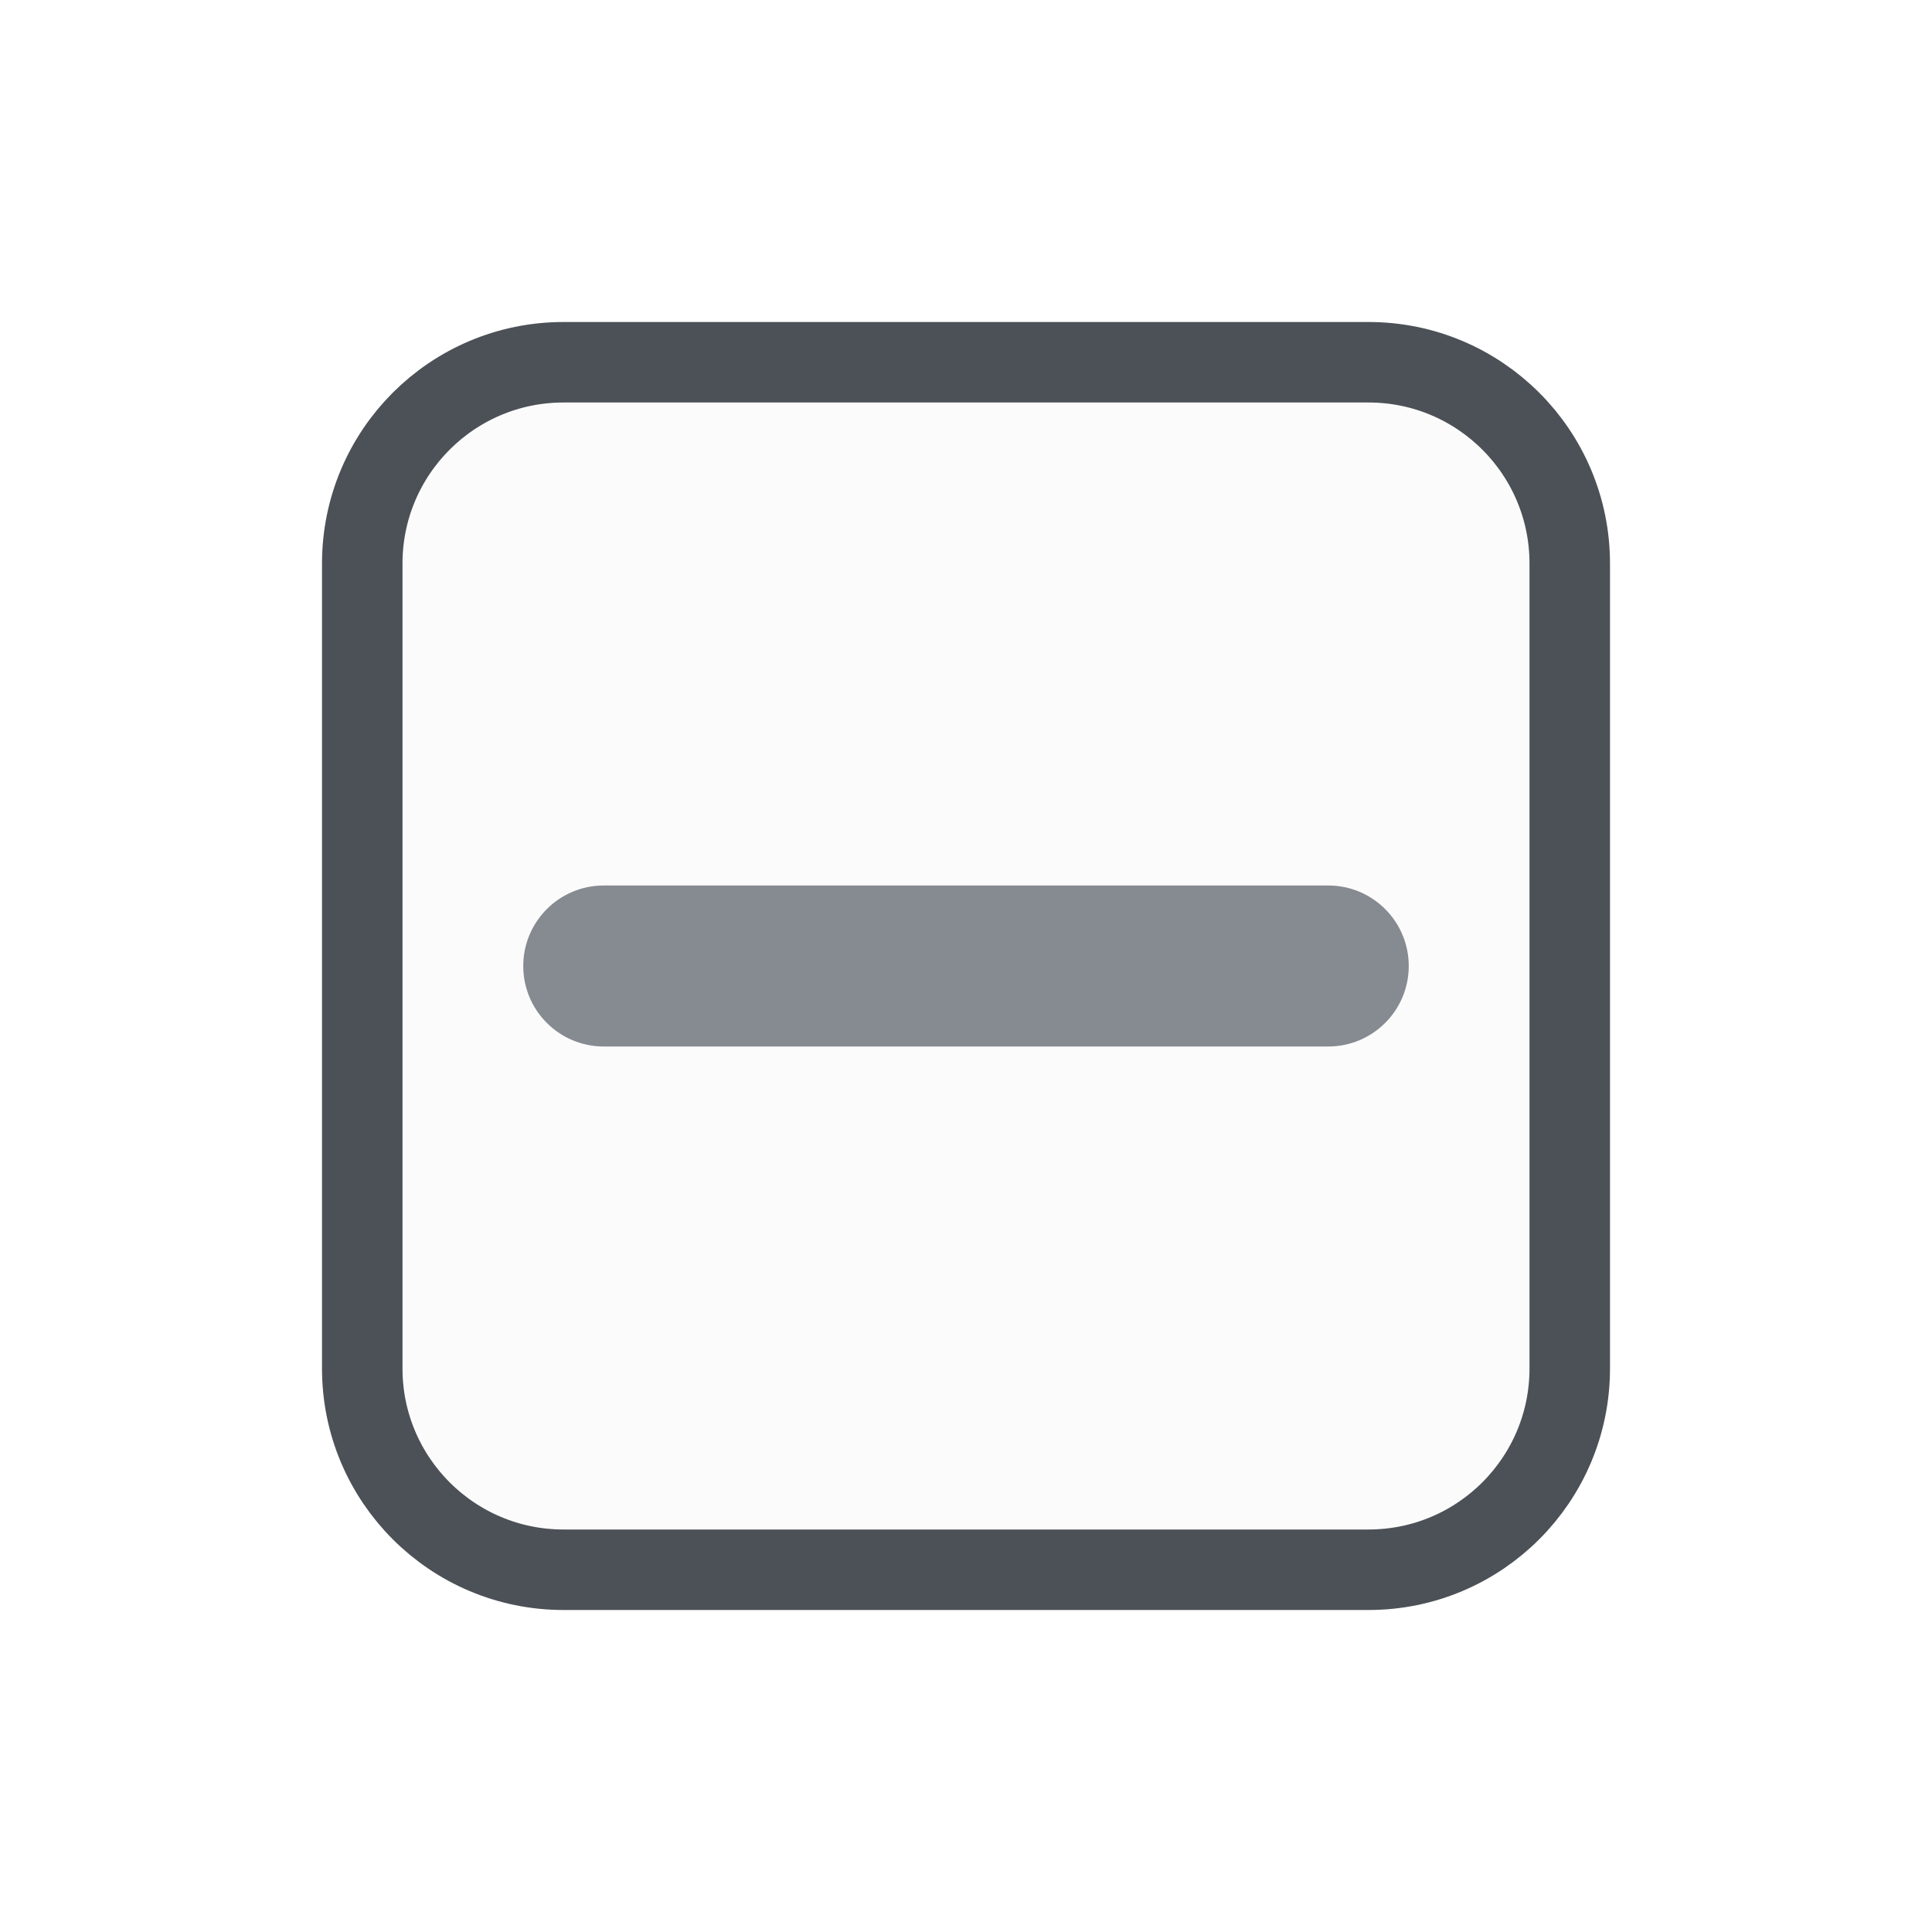
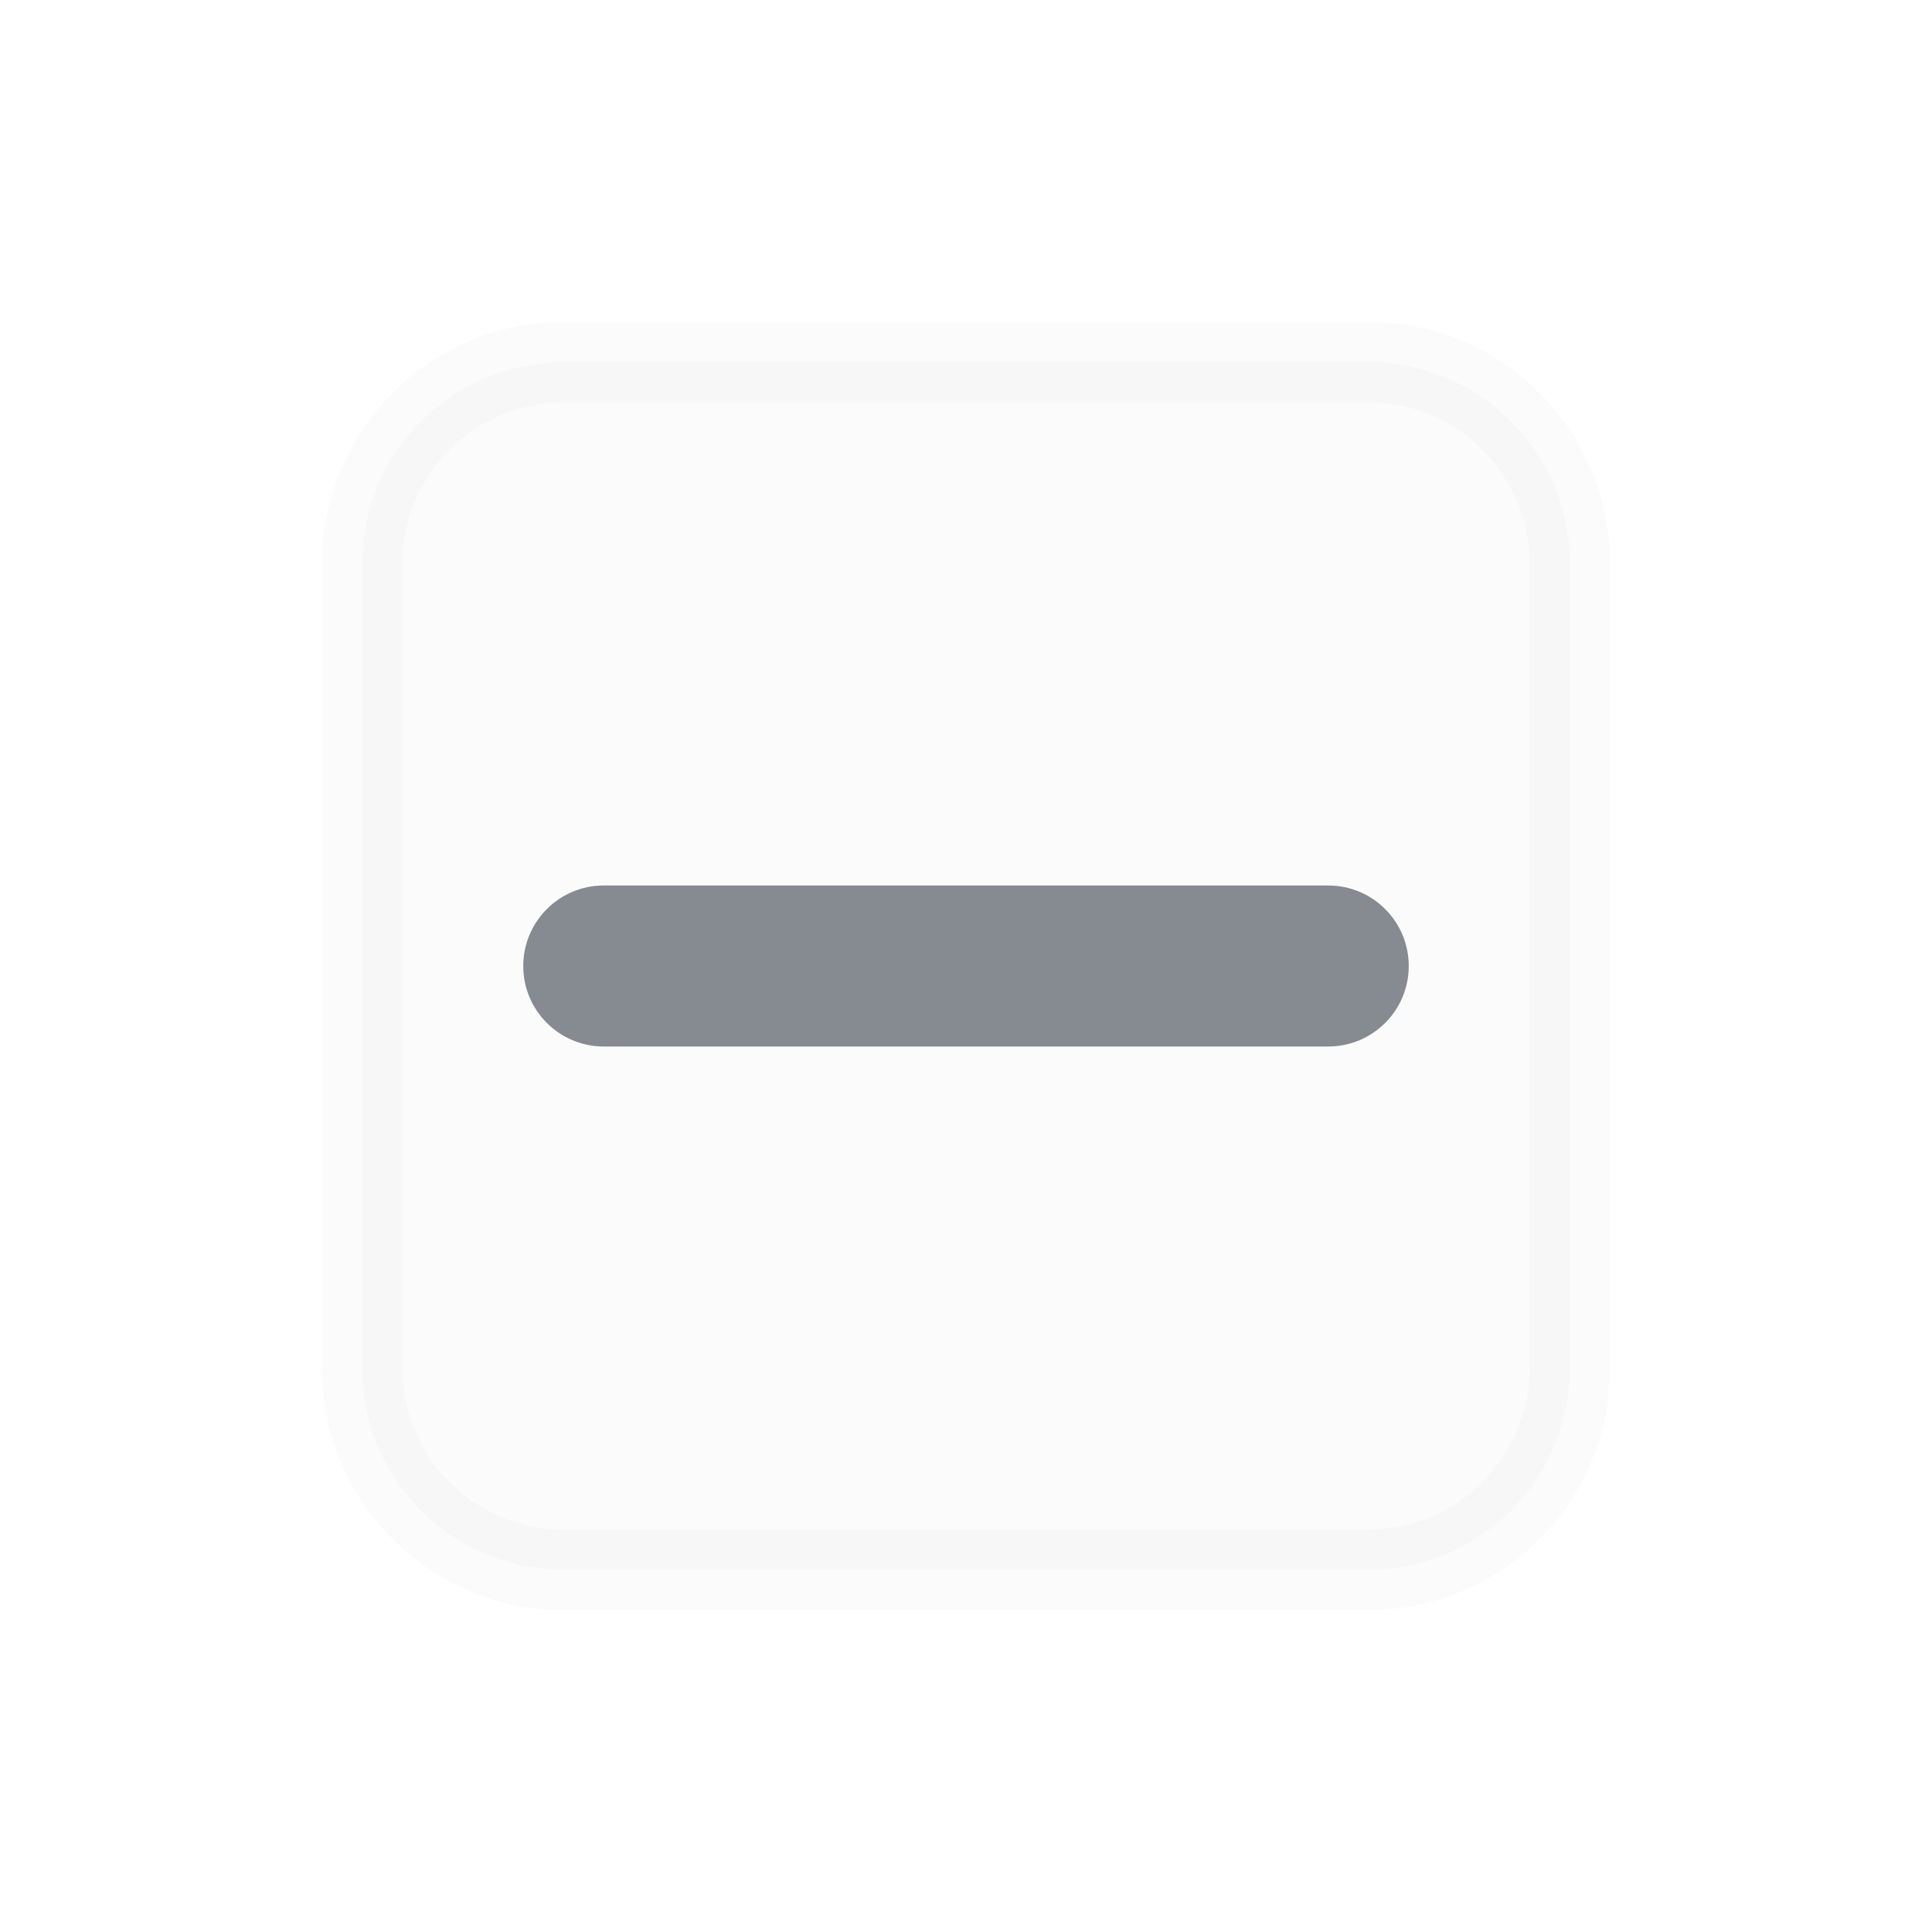
<svg xmlns="http://www.w3.org/2000/svg" width="24" height="24" viewBox="0 0 24 24" fill="none">
-   <rect id="Checkbox.Background.Disabled_Checkbox.Border.Disabled" x="4.5" y="4.5" width="15" height="15" rx="2.5" fill="#E0E1E41F" stroke="#4C5157" />
+   <rect id="Checkbox.Background.Disabled_Checkbox.Border.Disabled" x="4.5" y="4.5" width="15" height="15" rx="2.5" fill="#E0E1E41F" stroke="#E0E1E41F" />
  <rect id="Checkbox.Foreground.Disabled" x="6.5" y="11" width="11" height="2" rx="1" fill="#868A91" />
</svg>
